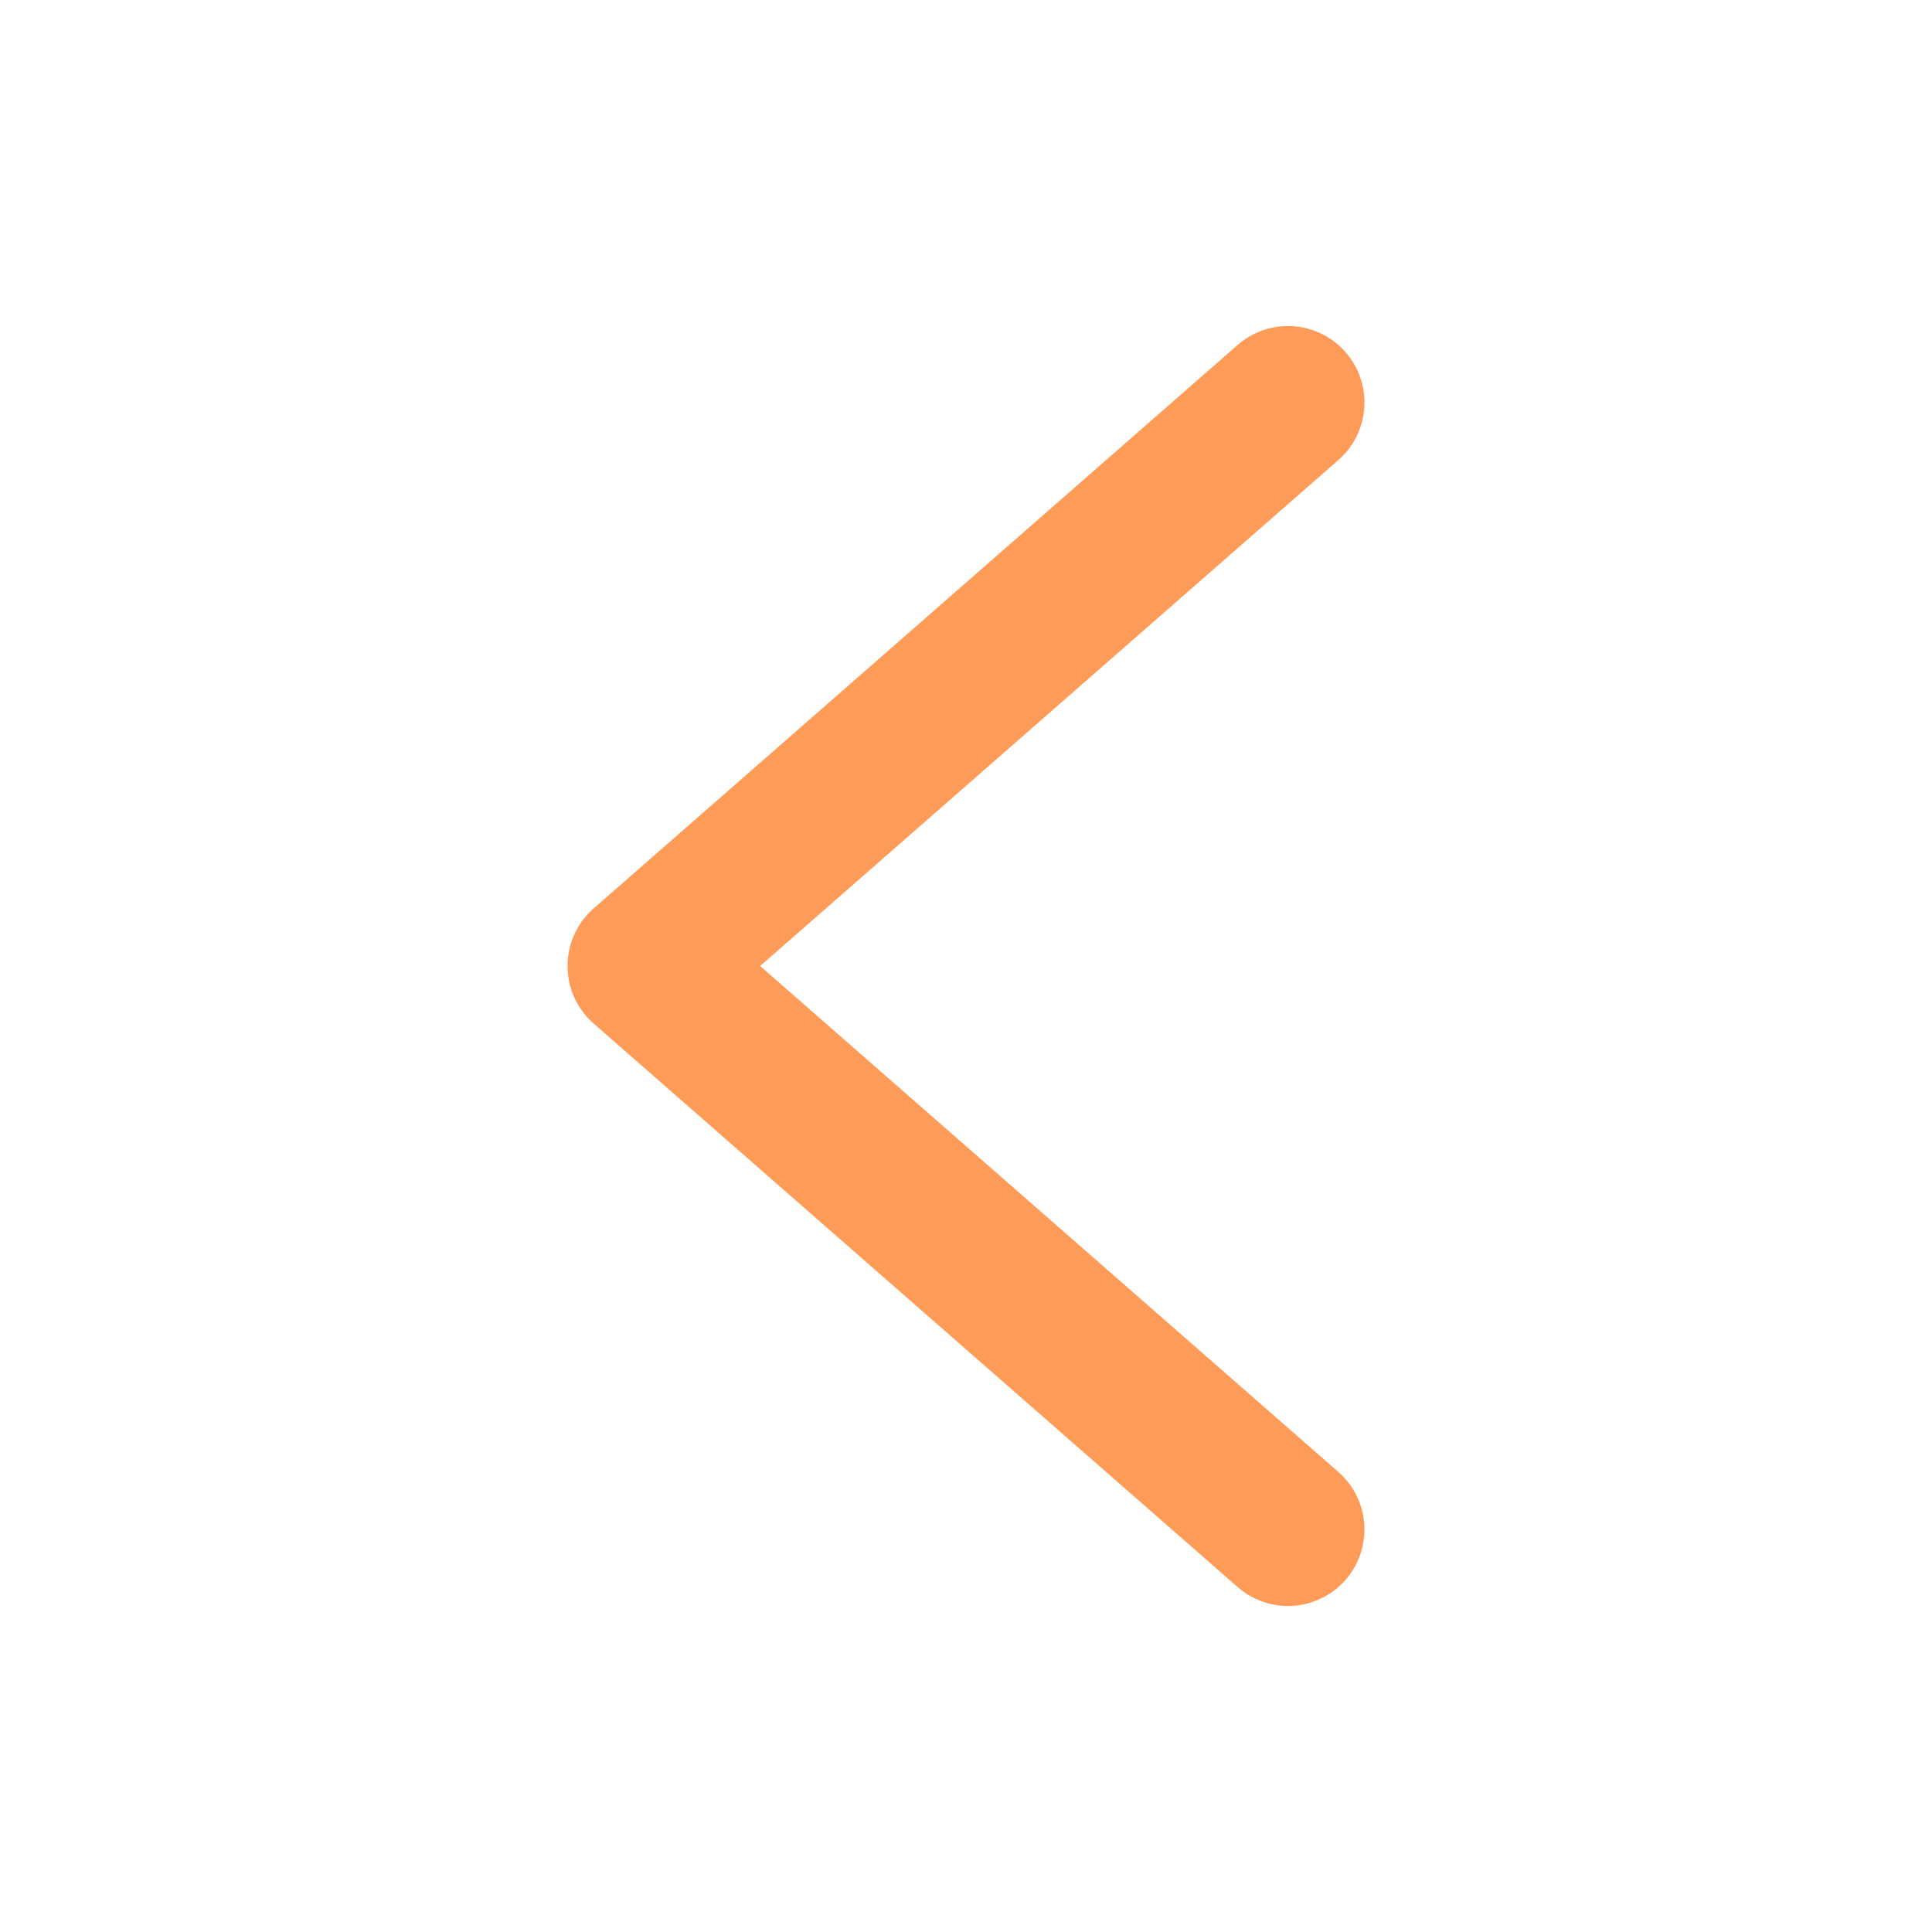
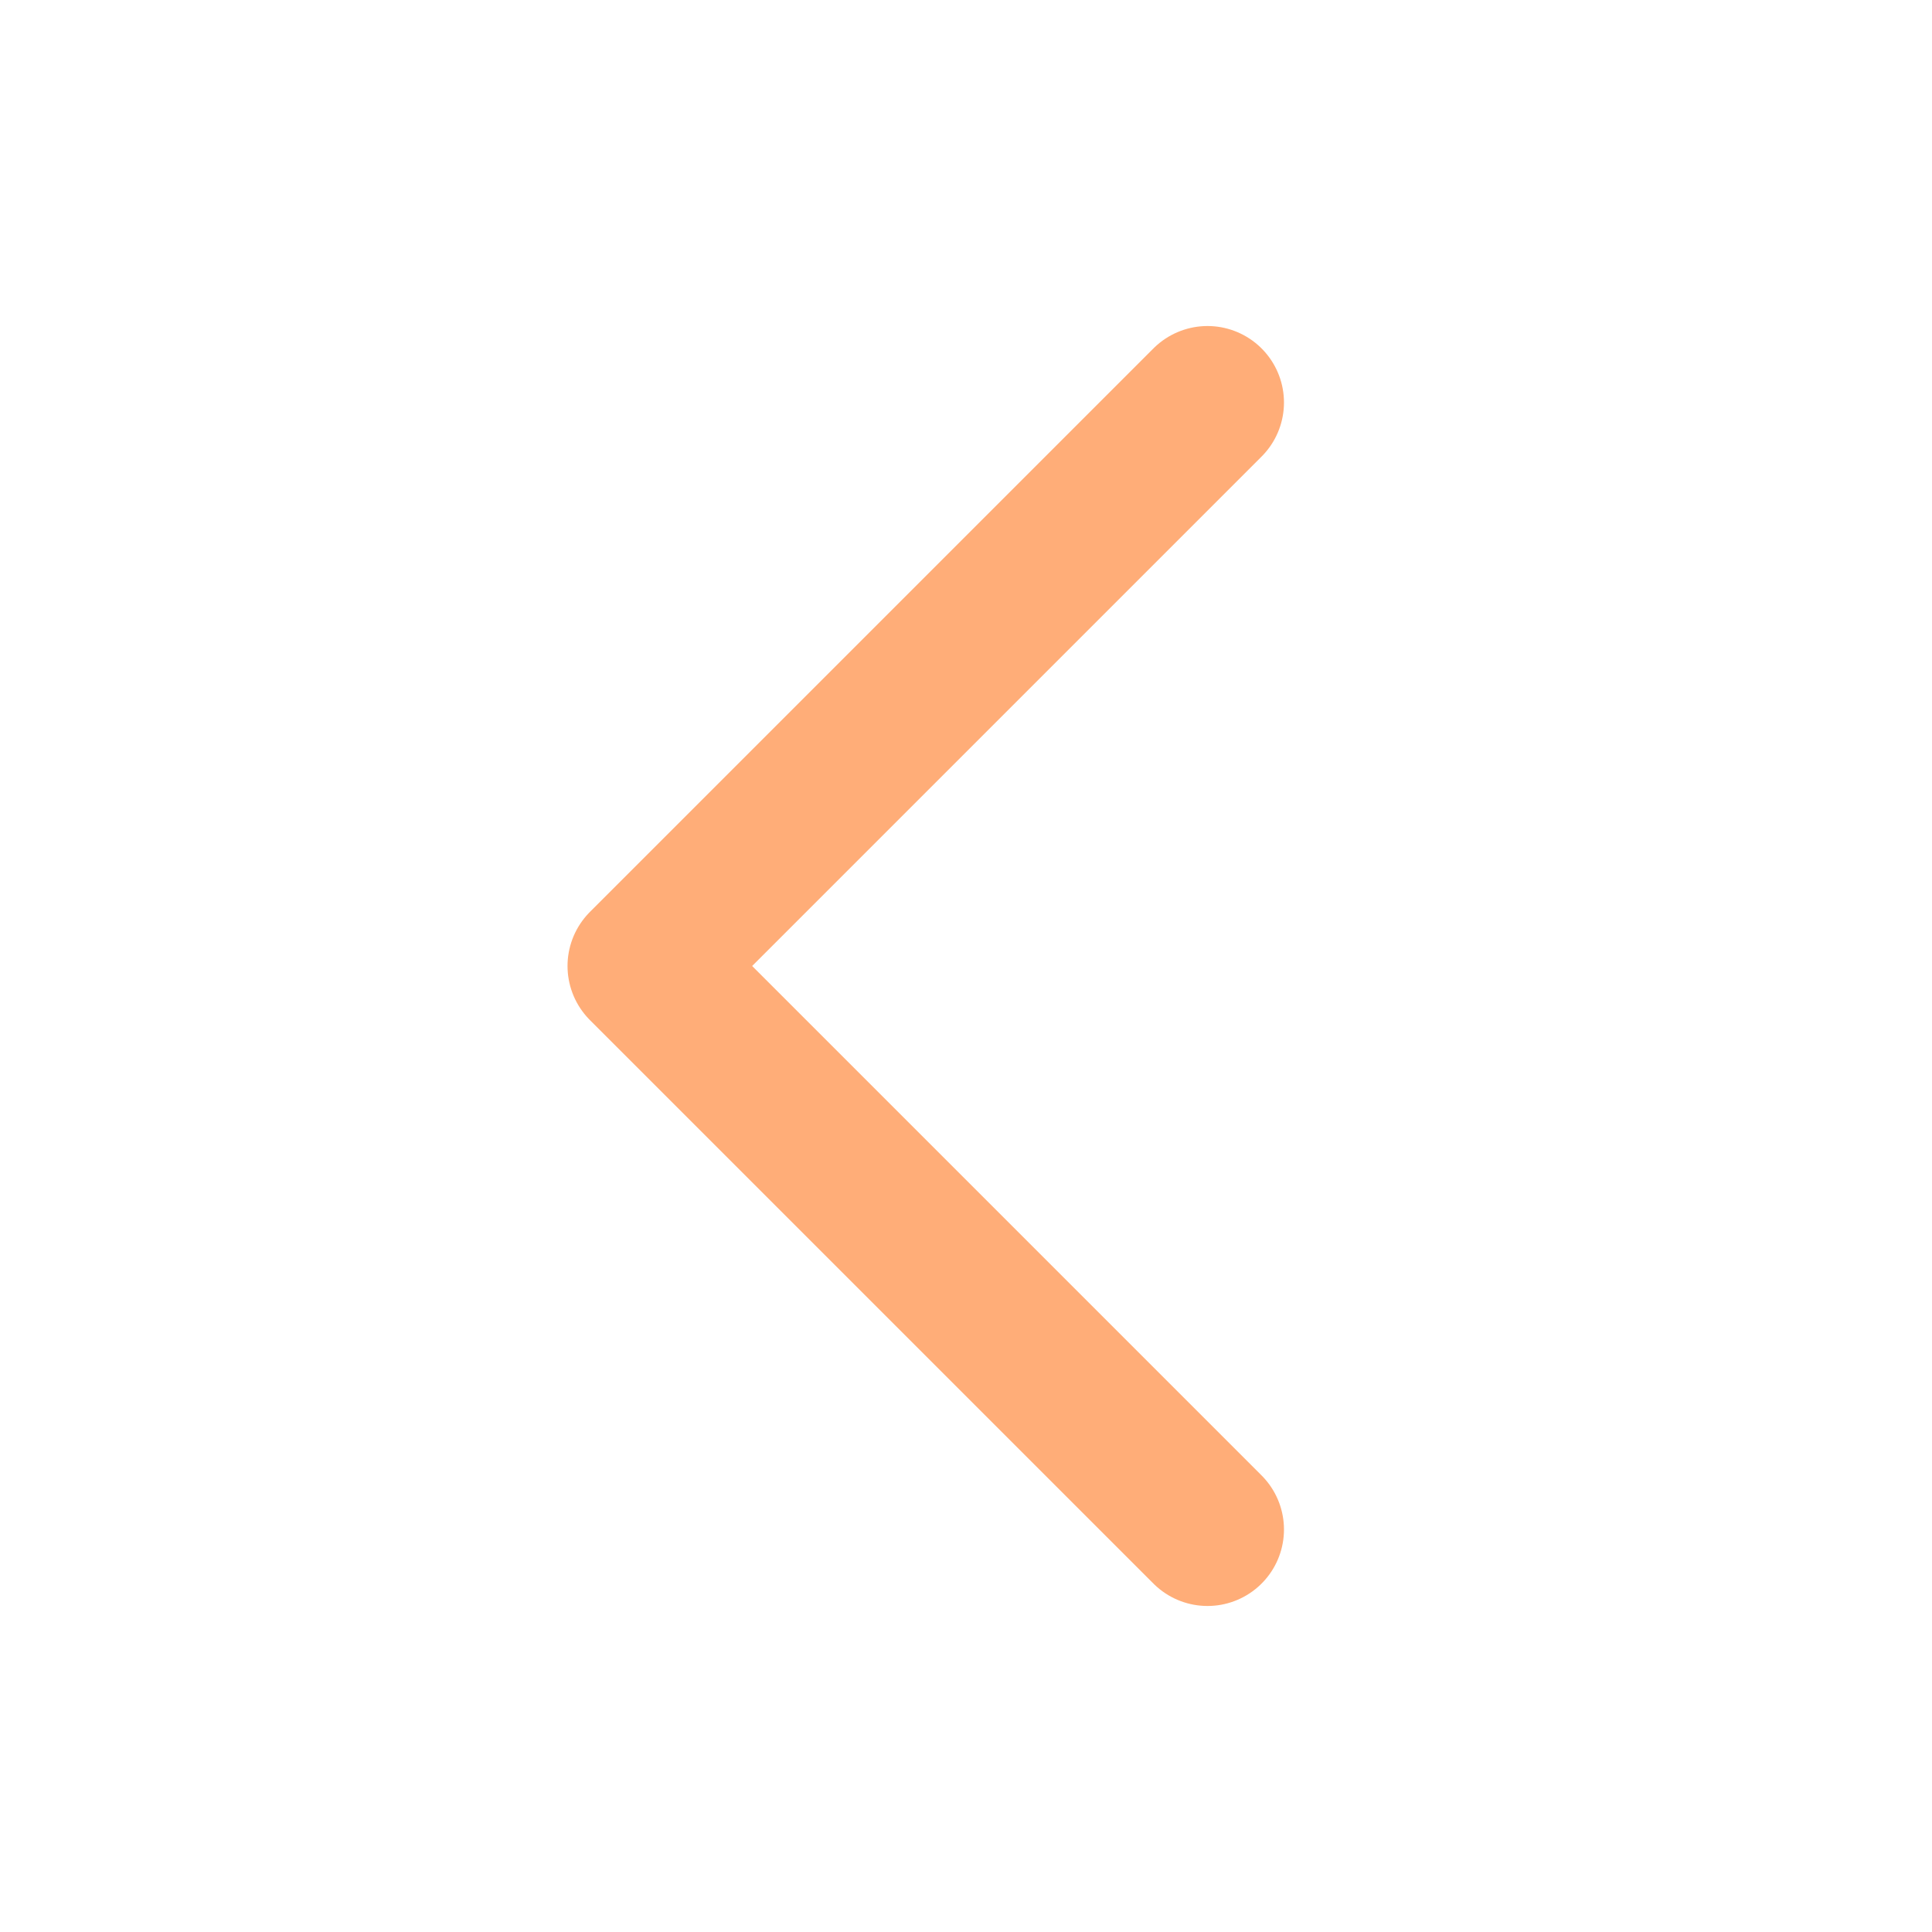
- <svg xmlns="http://www.w3.org/2000/svg" viewBox="0 0 24 24" width="24" height="24">
-   <g transform="translate(1 0)" fill="none" stroke="#FF9B58" stroke-width="1.9" stroke-linecap="round" stroke-linejoin="round">
-     <path d="m15 5-8 7 8 7" />
+ <svg xmlns="http://www.w3.org/2000/svg" width="24" height="24" viewBox="0 0 24 24">
+   <g transform="translate(0 0)" fill="none" stroke="#FFAD78" stroke-width="1.9" stroke-linecap="round" stroke-linejoin="round">
+     <path d="m15 5-7 7 7 7" />
  </g>
</svg>
